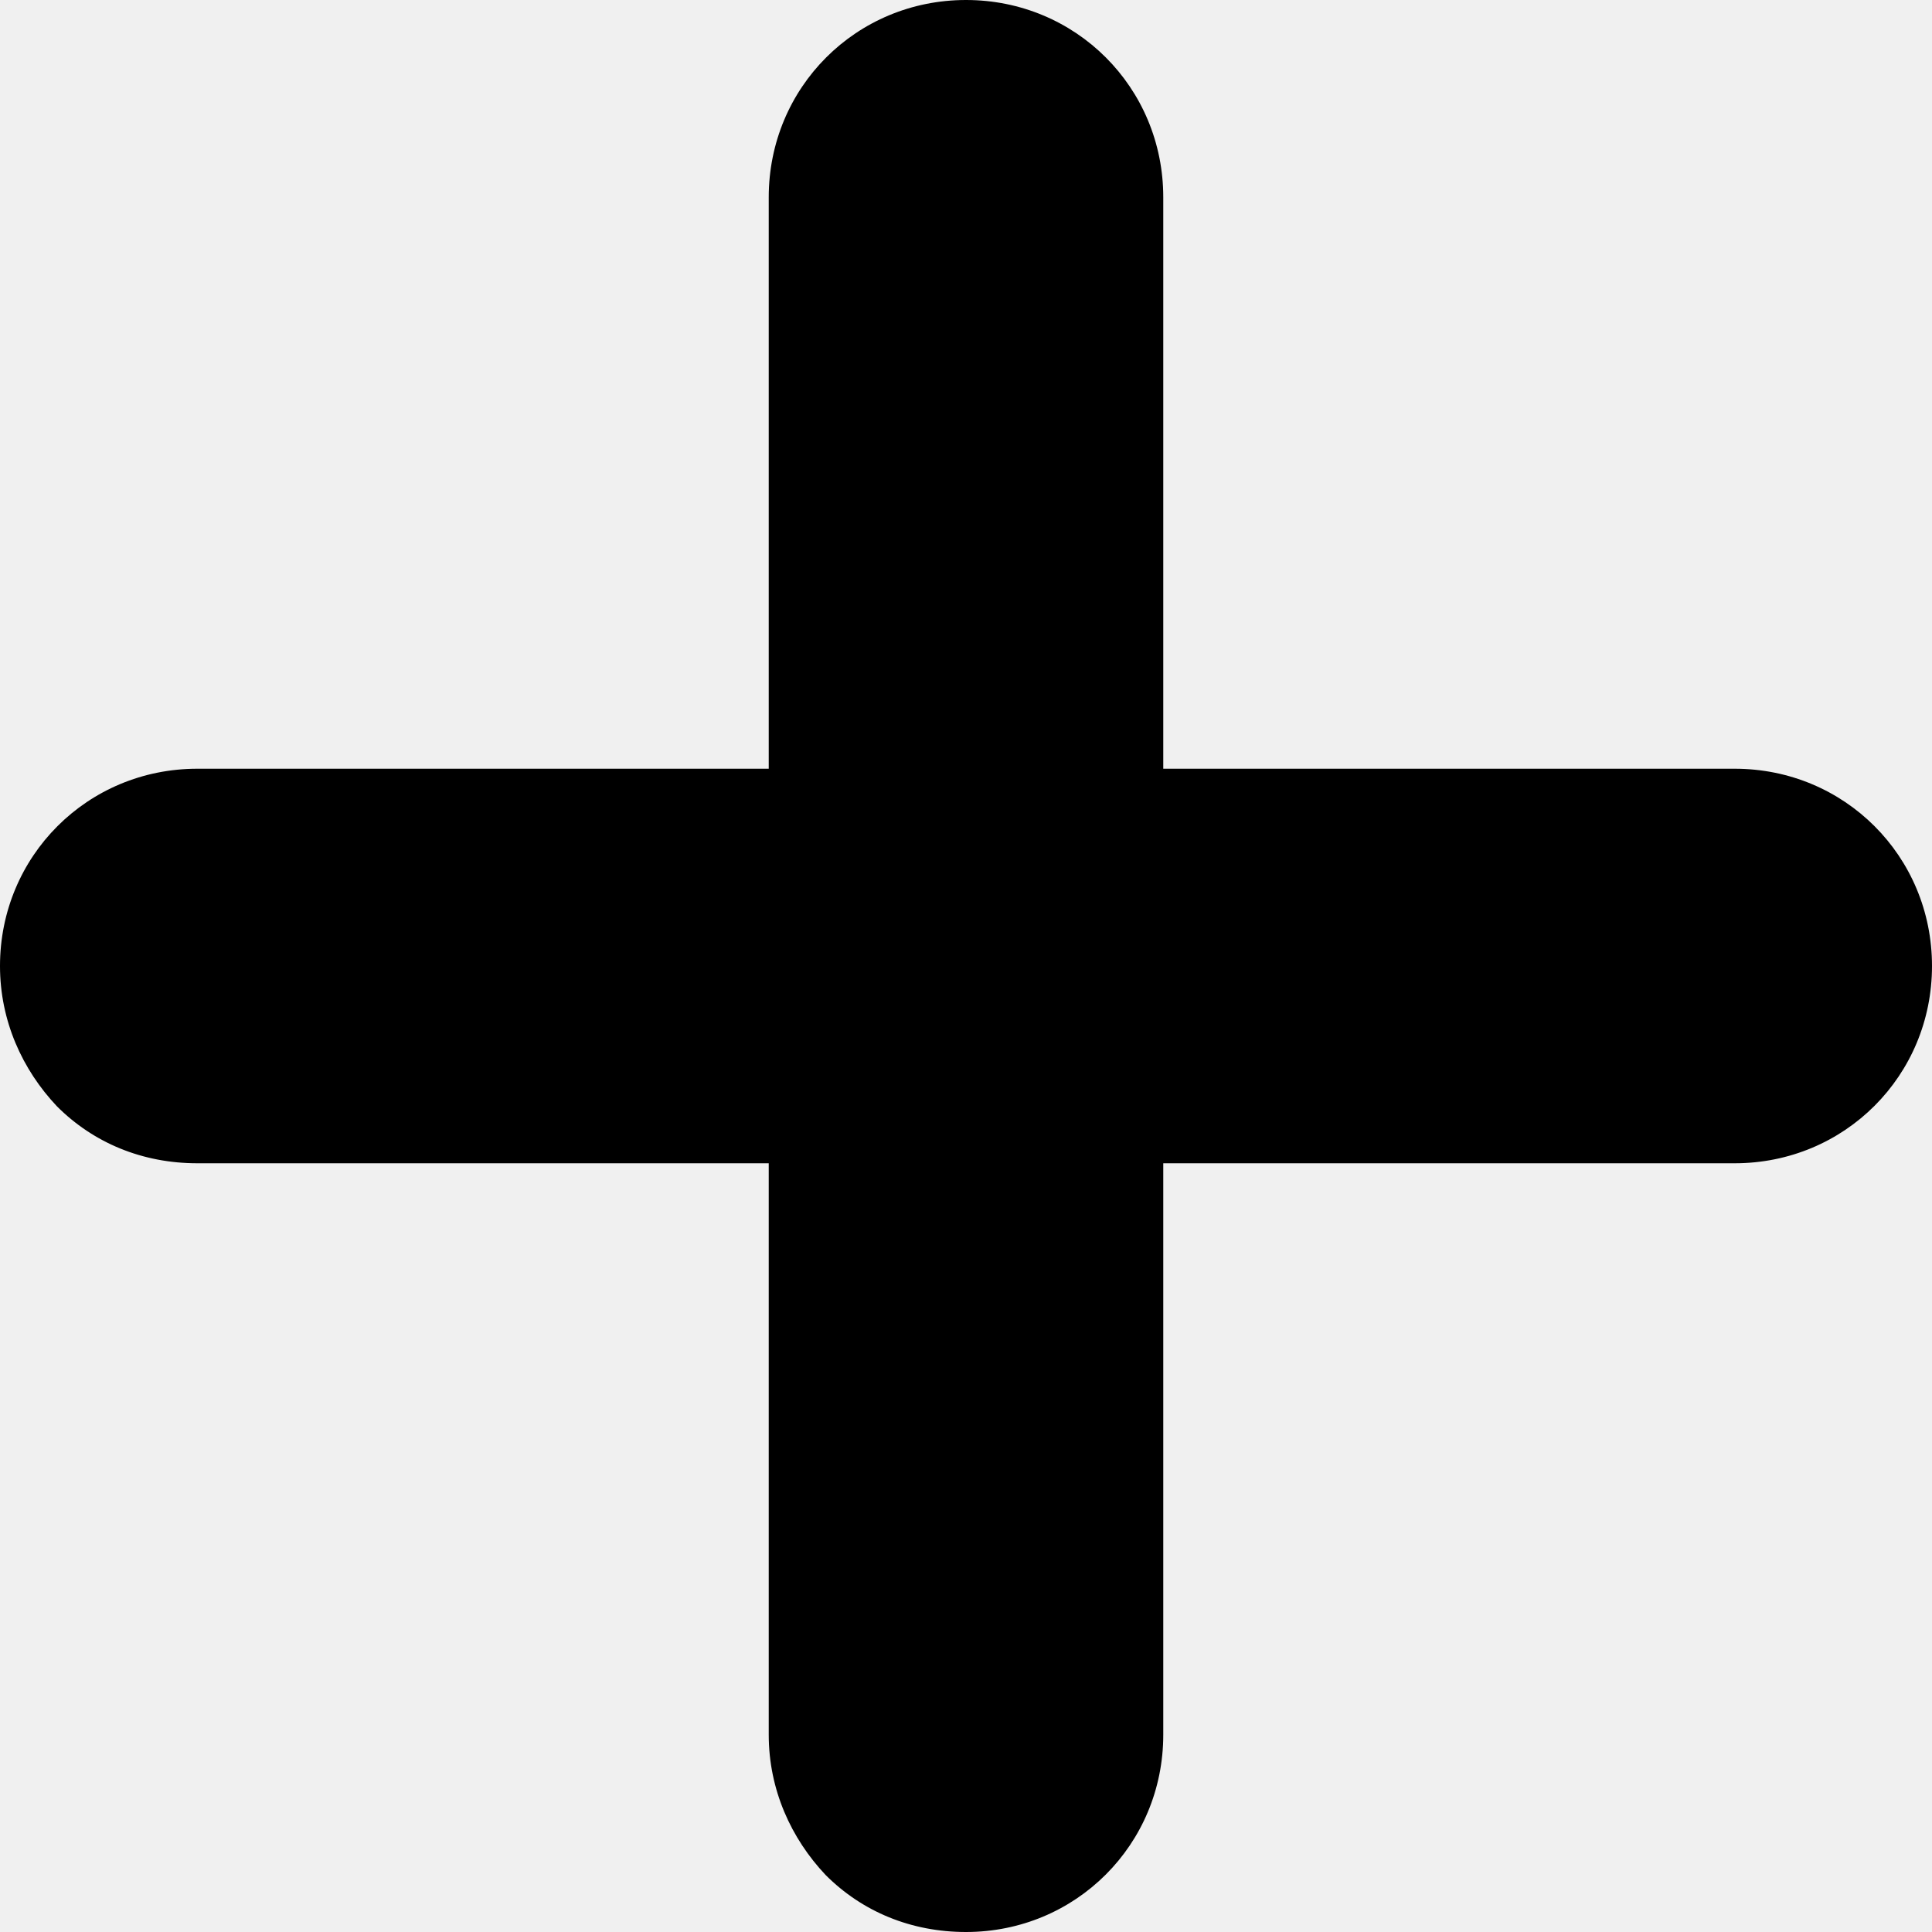
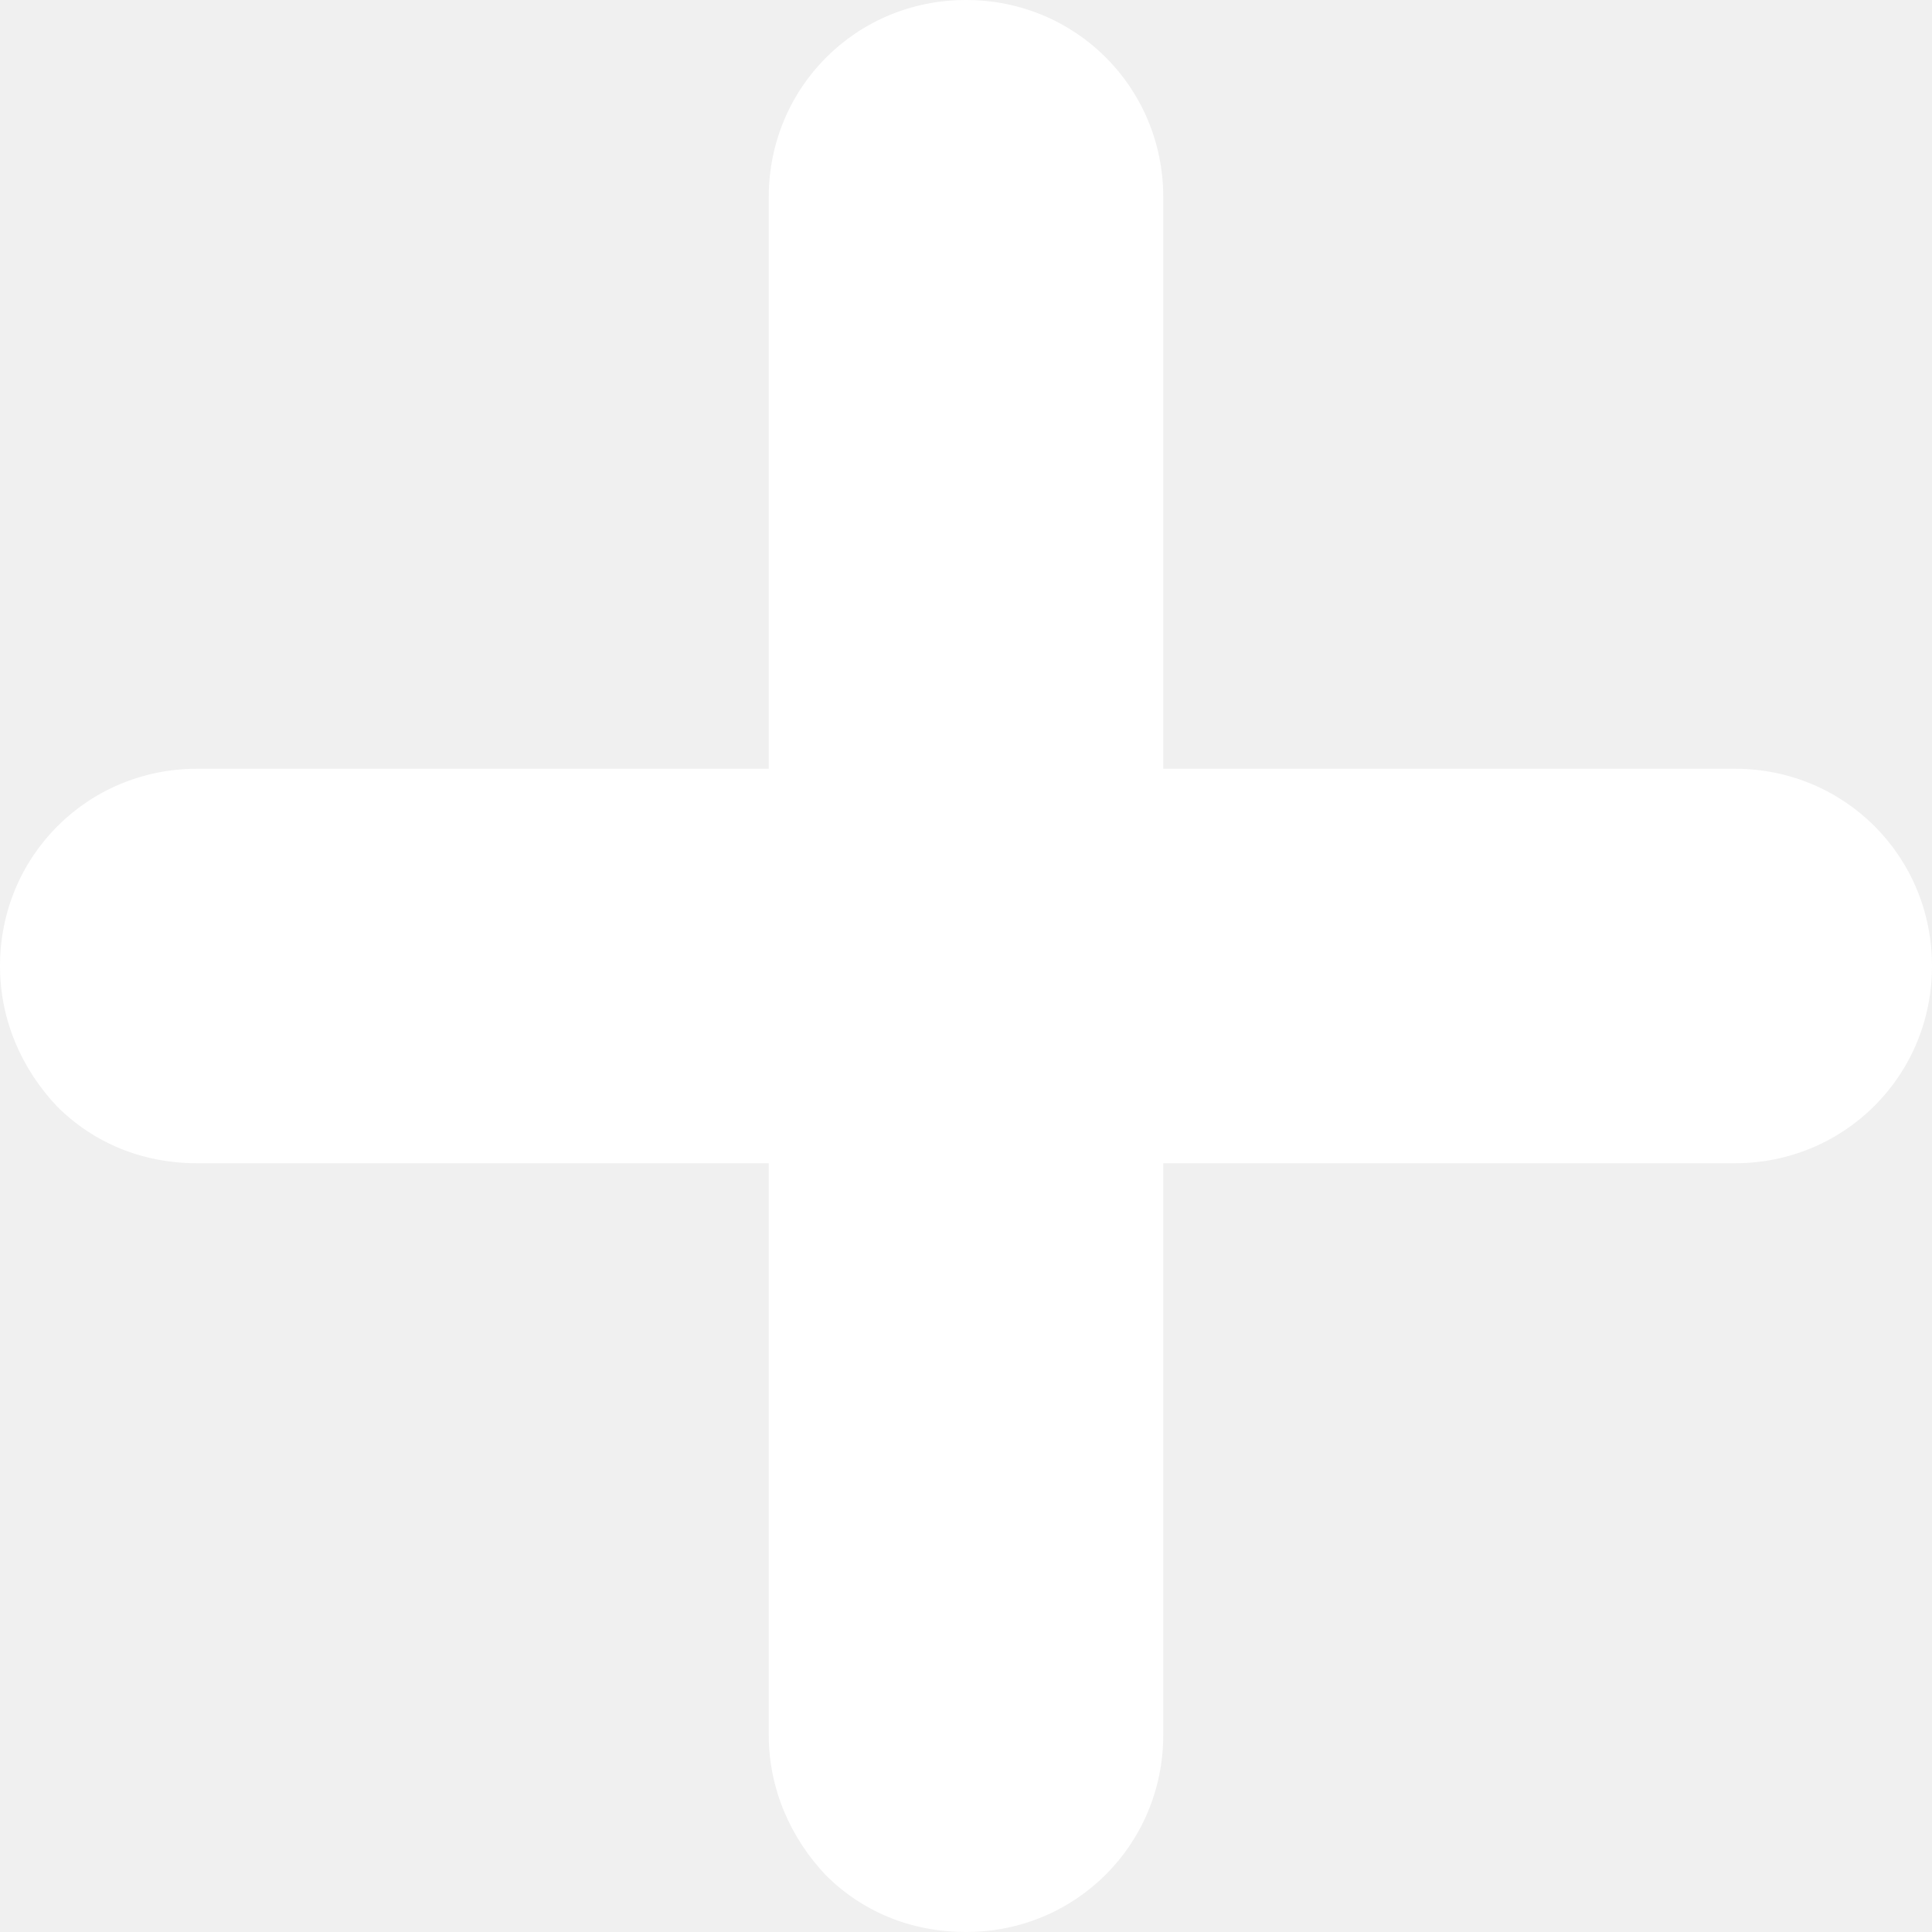
- <svg xmlns="http://www.w3.org/2000/svg" version="1.1" id="Layer_1" x="0px" y="0px" width="1000px" height="1000px" viewBox="0 0 1000 1000" enable-background="new 0 0 1000 1000" xml:space="preserve">
+ <svg xmlns="http://www.w3.org/2000/svg" version="1.1" id="Layer_1" x="0px" y="0px" width="1000px" height="1000px" fill="white" viewBox="0 0 1000 1000" enable-background="new 0 0 1000 1000" xml:space="preserve">
  <path d="M897.896,397.894H602.104V102.106C602.104,45.263,556.844,0,500,0c-56.842,0-102.104,45.263-102.104,102.106v295.788  h-295.79C45.263,397.894,0,443.158,0,500c0,28.42,11.579,53.684,29.474,72.631c18.948,18.947,44.21,29.474,72.632,29.474h295.79  v295.791c0,28.42,11.579,53.684,29.473,72.63C446.316,989.475,471.58,1000,500,1000c56.844,0,102.104-45.264,102.104-102.104  V602.104h295.791C954.736,602.104,1000,556.843,1000,500C1000,443.158,954.736,397.894,897.896,397.894z" />
</svg>
